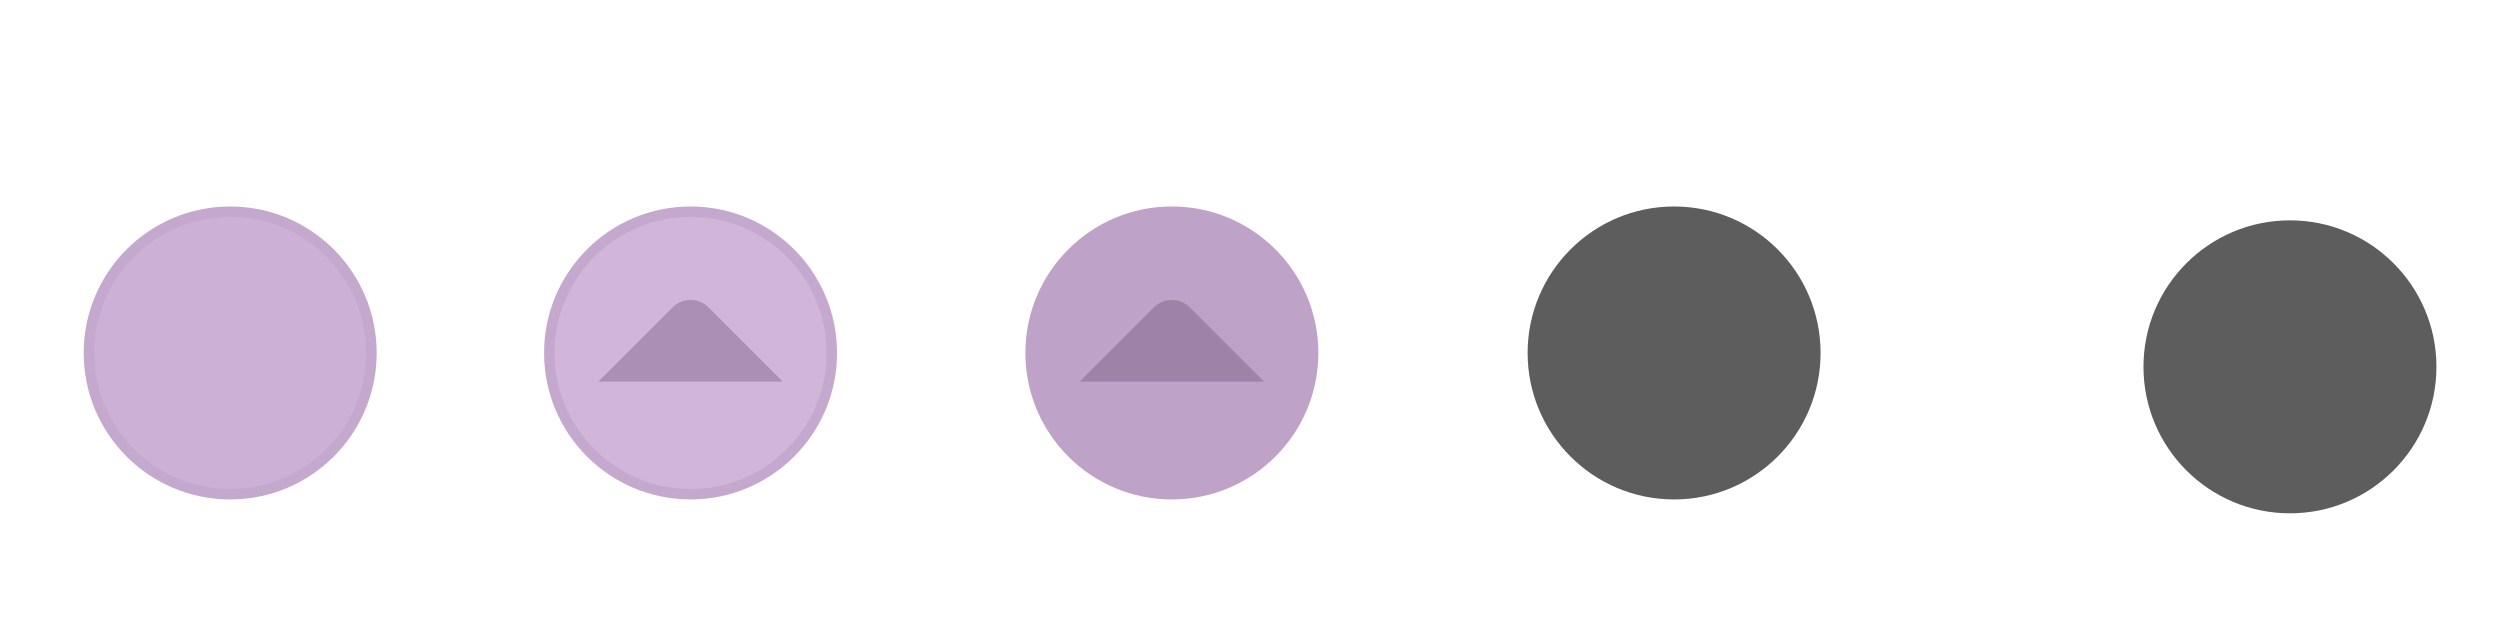
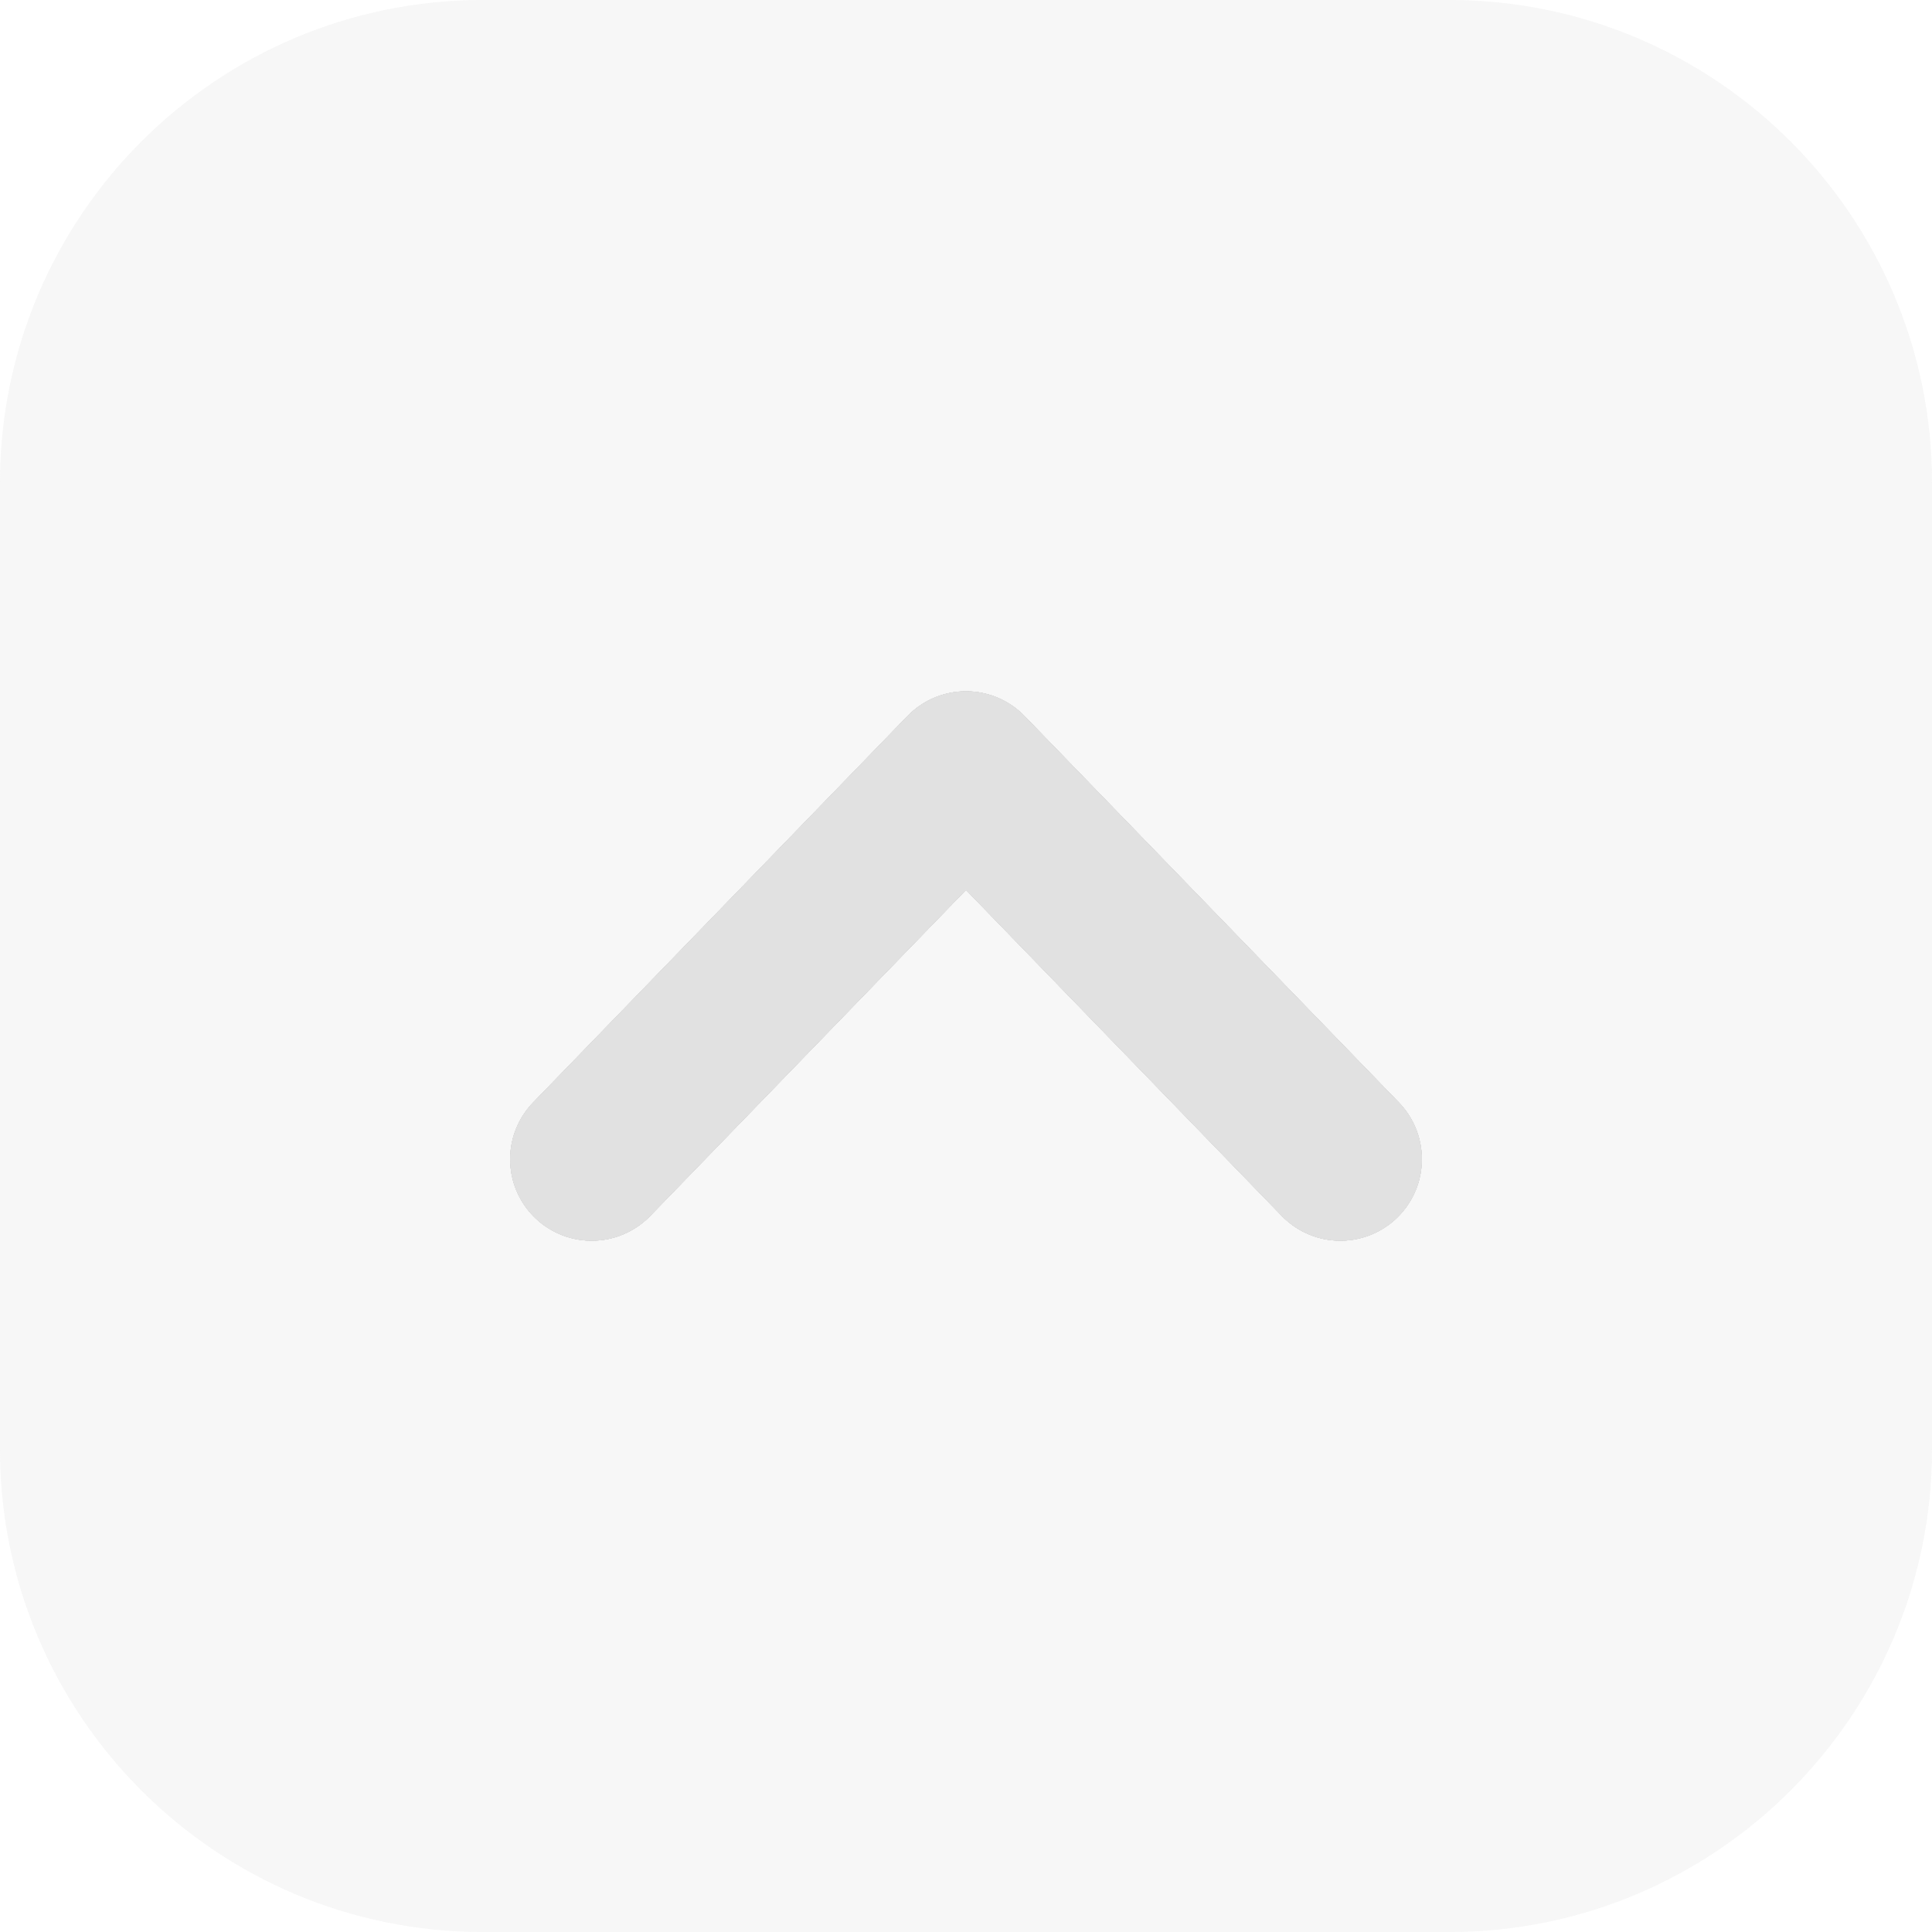
- <svg xmlns="http://www.w3.org/2000/svg" xmlns:xlink="http://www.w3.org/1999/xlink" width="119.467" height="29.867" id="svg4428" version="1.1">
-   <defs id="defs4430">
-     <linearGradient id="linearGradient3913">
-       <stop style="stop-color:#ffffff;stop-opacity:1;" offset="0" id="stop3915" />
-       <stop id="stop3921" offset="0.5" style="stop-color:#ffffff;stop-opacity:0.498;" />
-       <stop style="stop-color:#ffffff;stop-opacity:0;" offset="1" id="stop3917" />
-     </linearGradient>
-     <linearGradient id="linearGradient3868">
-       <stop style="stop-color:#5a5a5a;stop-opacity:1;" offset="0" id="stop3870" />
-       <stop style="stop-color:#646464;stop-opacity:1;" offset="1" id="stop3872" />
-     </linearGradient>
-     <linearGradient id="linearGradient3813">
-       <stop style="stop-color:#666666;stop-opacity:1;" offset="0" id="stop3815" />
-       <stop style="stop-color:#636363;stop-opacity:1;" offset="1" id="stop3817" />
-     </linearGradient>
-     <linearGradient id="linearGradient3787">
-       <stop style="stop-color:#e5e5df;stop-opacity:1;" offset="0" id="stop3789" />
-       <stop style="stop-color:#dadad4;stop-opacity:1;" offset="1" id="stop3791" />
-     </linearGradient>
-     <linearGradient id="linearGradient3806-3-5-6">
-       <stop style="stop-color:#303030;stop-opacity:1;" offset="0" id="stop3808-6-9-1" />
-       <stop style="stop-color:#232323;stop-opacity:1;" offset="1" id="stop3810-4-6-3" />
-     </linearGradient>
-     <linearGradient xlink:href="#linearGradient3787" id="linearGradient3793" x1="40" y1="1044.362" x2="40" y2="1032.362" gradientUnits="userSpaceOnUse" />
-     <linearGradient xlink:href="#linearGradient3787" id="linearGradient3828" gradientUnits="userSpaceOnUse" x1="40" y1="1044.362" x2="40" y2="1032.362" gradientTransform="matrix(1.166667,0,0,1.076923,-6.5,-80.33555)" />
-     <linearGradient xlink:href="#linearGradient3787-8" id="linearGradient3835" gradientUnits="userSpaceOnUse" gradientTransform="matrix(1.166667,0,0,1.076923,-35.5,-1105.698)" x1="40" y1="1044.362" x2="40" y2="1032.362" />
-     <linearGradient xlink:href="#linearGradient3787-8" id="linearGradient3835-4" gradientUnits="userSpaceOnUse" gradientTransform="matrix(1.166667,0,0,1.076923,-35.5,-1105.698)" x1="40" y1="1044.362" x2="40" y2="1032.362" />
-     <linearGradient id="linearGradient3787-8">
-       <stop style="stop-color:#f5f5ee;stop-opacity:1;" offset="0" id="stop3789-2" />
-       <stop style="stop-color:#e6e6df;stop-opacity:1;" offset="1" id="stop3791-6" />
-     </linearGradient>
-     <linearGradient xlink:href="#linearGradient3787-8" id="linearGradient3835-3" gradientUnits="userSpaceOnUse" gradientTransform="matrix(1.166667,0,0,1.076923,-35.5,-1105.698)" x1="40" y1="1044.362" x2="40" y2="1032.362" />
-     <linearGradient id="linearGradient3787-7">
-       <stop style="stop-color:#f5f5ee;stop-opacity:1;" offset="0" id="stop3789-3" />
-       <stop style="stop-color:#e6e6e0;stop-opacity:1;" offset="1" id="stop3791-3" />
-     </linearGradient>
-     <linearGradient xlink:href="#linearGradient3787" id="linearGradient3807" x1="11" y1="15.75" x2="11" y2="8.25" gradientUnits="userSpaceOnUse" />
-     <linearGradient xlink:href="#linearGradient3813" id="linearGradient3819" x1="29.5" y1="15.2" x2="29.5" y2="8.8" gradientUnits="userSpaceOnUse" />
-     <linearGradient xlink:href="#linearGradient4231" id="linearGradient3807-1" x1="10" y1="7" x2="10" y2="15.889" gradientUnits="userSpaceOnUse" />
-     <linearGradient id="linearGradient4231">
-       <stop id="stop4233" offset="0" style="stop-color:#e7e7e1;stop-opacity:1;" />
-       <stop id="stop4239" offset="1" style="stop-color:#dadad3;stop-opacity:1;" />
-     </linearGradient>
-     <linearGradient xlink:href="#linearGradient4231-1" id="linearGradient3807-1-1" x1="10" y1="15.889" x2="10" y2="7" gradientUnits="userSpaceOnUse" />
-     <linearGradient id="linearGradient4231-1">
-       <stop id="stop4233-6" offset="0" style="stop-color:#e5e5de;stop-opacity:1;" />
-       <stop id="stop4239-7" offset="1" style="stop-color:#dadad3;stop-opacity:1;" />
-     </linearGradient>
-     <linearGradient id="linearGradient4363">
-       <stop style="stop-color:#979791;stop-opacity:1;" offset="0" id="stop4365" />
-       <stop style="stop-color:#dadad4;stop-opacity:0;" offset="1" id="stop4367" />
-     </linearGradient>
-     <linearGradient id="linearGradient4363-7">
-       <stop style="stop-color:#f5f5ef;stop-opacity:1;" offset="0" id="stop4365-9" />
-       <stop style="stop-color:#dadad4;stop-opacity:0;" offset="1" id="stop4367-8" />
-     </linearGradient>
-     <linearGradient xlink:href="#linearGradient4231-7" id="linearGradient4361" gradientUnits="userSpaceOnUse" gradientTransform="matrix(1.1875,0,0,1,-41.25,0)" x1="248.632" y1="79" x2="248.632" y2="58" />
-     <linearGradient id="linearGradient4231-7">
-       <stop id="stop4233-4" offset="0" style="stop-color:#e6e6df;stop-opacity:1;" />
-       <stop id="stop4239-8" offset="1" style="stop-color:#d1d1ca;stop-opacity:1;" />
-     </linearGradient>
-     <linearGradient xlink:href="#linearGradient4231-7" id="linearGradient3127" gradientUnits="userSpaceOnUse" gradientTransform="matrix(1.1875,0,0,1,-262.25,-55.99998)" x1="248.632" y1="79" x2="248.632" y2="58" />
-     <linearGradient xlink:href="#linearGradient4231-7" id="linearGradient3154" gradientUnits="userSpaceOnUse" gradientTransform="matrix(1.1875,0,0,1,-262.25,-55.99998)" x1="248.632" y1="79" x2="248.632" y2="58" />
-     <linearGradient xlink:href="#linearGradient4231-7" id="linearGradient3159" gradientUnits="userSpaceOnUse" gradientTransform="matrix(1.1875,0,0,1,-249.25,-54.99998)" x1="248.632" y1="79" x2="248.632" y2="58" />
-     <linearGradient xlink:href="#linearGradient4231-7-9" id="linearGradient3159-0" gradientUnits="userSpaceOnUse" gradientTransform="matrix(1.1875,0,0,1,-262.25,-55.99998)" x1="248.632" y1="79" x2="248.632" y2="58" />
-     <linearGradient id="linearGradient4231-7-9">
-       <stop id="stop4233-4-2" offset="0" style="stop-color:#e6e6df;stop-opacity:1;" />
-       <stop id="stop4239-8-9" offset="1" style="stop-color:#d1d1ca;stop-opacity:1;" />
-     </linearGradient>
-     <linearGradient id="linearGradient4231-5">
-       <stop id="stop4233-41" offset="0" style="stop-color:#e5e5de;stop-opacity:1;" />
-       <stop id="stop4239-73" offset="1" style="stop-color:#dadad3;stop-opacity:1;" />
-     </linearGradient>
-     <linearGradient xlink:href="#linearGradient4231-7-7" id="linearGradient3159-1" gradientUnits="userSpaceOnUse" gradientTransform="matrix(1.1875,0,0,1,-262.25,-55.99998)" x1="248.632" y1="79" x2="248.632" y2="58" />
-     <linearGradient id="linearGradient4231-7-7">
-       <stop id="stop4233-4-7" offset="0" style="stop-color:#e6e6df;stop-opacity:1;" />
-       <stop id="stop4239-8-2" offset="1" style="stop-color:#d1d1ca;stop-opacity:1;" />
-     </linearGradient>
-     <linearGradient xlink:href="#linearGradient4231-73" id="linearGradient3807-1-7" x1="10" y1="15.889" x2="10" y2="7" gradientUnits="userSpaceOnUse" />
-     <linearGradient id="linearGradient4231-73">
-       <stop id="stop4233-1" offset="0" style="stop-color:#e5e5de;stop-opacity:1;" />
-       <stop id="stop4239-85" offset="1" style="stop-color:#dadad3;stop-opacity:1;" />
-     </linearGradient>
-   </defs>
-   <g id="layer1" transform="translate(0,-1092.653)">
-     <g id="4" transform="translate(86.4,-3.2)" />
-     <g id="active-center" transform="matrix(0.01754682,0,0,-0.01754674,2.948165,1117.658)" style="stroke-width:1.261">
-       <path id="path900" style="fill:#c5a8ce;fill-opacity:1;fill-rule:evenodd;stroke:none;stroke-width:1.345;enable-background:new;opacity:0" d="m 458.879,7.858 c 251.8,0 455.921,204.125 455.921,455.929 0,251.795 -204.121,455.921 -455.921,455.921 C 207.08,919.709 2.954,715.583 2.954,463.788 2.954,211.983 207.08,7.858 458.879,7.858" />
-       <path d="m 458.879,64.847 c 220.327,0 398.933,178.61 398.933,398.941 0,220.322 -178.607,398.933 -398.933,398.933 -220.326,0 -398.937,-178.611 -398.937,-398.933 0,-220.331 178.611,-398.941 398.937,-398.941" style="fill:#c5a8ce;fill-opacity:1;fill-rule:evenodd;stroke:none;stroke-width:1.345;enable-background:new" id="path14" />
-       <path d="m 458.877,93.35 c 204.586,0 370.438,165.849 370.438,370.438 0,204.581 -165.852,370.43 -370.438,370.43 -204.585,0 -370.437,-165.849 -370.437,-370.43 0,-204.588 165.853,-370.438 370.437,-370.438" style="fill:#ccb0d5;fill-opacity:1;fill-rule:evenodd;stroke:none;stroke-width:1.345;enable-background:new" id="path16" />
+ <svg xmlns="http://www.w3.org/2000/svg" width="16" height="16" viewBox="0 0 16 16" version="1.1">
+   <g id="active-center">
+     <rect width="16" height="16" fill="#000000" opacity="0" />
+     <g fill="none" stroke="#e1e1e1" stroke-width="1.35" stroke-linecap="round" stroke-linejoin="round" opacity="1">
+       <path d="M4.9 9.6 8 6.4l3.1 3.2" />
    </g>
-     <g id="hover-center" transform="matrix(0.01754674,0,0,-0.01754674,24.89582,1117.601)" style="stroke-width:1.261">
-       <path id="path902" style="fill:#d1b6da;fill-opacity:1;fill-rule:evenodd;stroke:none;stroke-width:1.345;enable-background:new;opacity:0" d="m 461.861,916.488 c -251.802,0 -455.923,-204.125 -455.923,-455.929 0,-251.795 204.122,-455.921 455.923,-455.921 251.801,0 455.927,204.126 455.927,455.921 0,251.805 -204.126,455.929 -455.927,455.929" />
-       <path d="m 461.861,859.497 c -220.326,0 -398.933,-178.609 -398.933,-398.938 0,-220.321 178.606,-398.931 398.933,-398.931 220.325,0 398.936,178.61 398.936,398.931 0,220.329 -178.611,398.938 -398.936,398.938" style="fill:#c5a8ce;fill-opacity:1;fill-rule:evenodd;stroke:none;stroke-width:1.345;enable-background:new" id="path14-3" />
-       <path d="m 461.863,830.996 c -204.587,0 -370.439,-165.849 -370.439,-370.437 0,-204.581 165.853,-370.43 370.439,-370.43 204.586,0 370.439,165.849 370.439,370.43 0,204.588 -165.854,370.437 -370.439,370.437" style="fill:#d1b6da;fill-opacity:1;fill-rule:evenodd;stroke:none;stroke-width:1.345;enable-background:new" id="path16-5" />
-       <path d="m 210.737,382.462 202.329,202.329 c 26.838,26.838 70.749,26.838 97.587,6e-4 l 202.331,-202.331 -502.247,0.001" style="fill:#ab90b4;fill-opacity:1;fill-rule:evenodd;stroke:none;stroke-width:1.345;enable-background:new" id="path18-6" />
+   </g>
+   <g id="inactive-center">
+     <rect width="16" height="16" fill="#000000" opacity="0" />
+     <g fill="none" stroke="#787878" stroke-width="1.35" stroke-linecap="round" stroke-linejoin="round" opacity="1">
+       <path d="M4.9 9.6 8 6.4l3.1 3.2" />
    </g>
-     <g id="pressed-center" transform="matrix(0.01754674,0,0,-0.01754682,47.89582,1117.7)" style="stroke-width:1.261">
-       <path id="path904" style="fill:#bfa2c8;fill-opacity:1;fill-rule:evenodd;stroke:none;stroke-width:1.345;enable-background:new;opacity:0" d="m 461.861,922.133 c -251.802,0 -455.923,-204.124 -455.923,-455.927 0,-251.794 204.121,-455.919 455.923,-455.919 251.801,0 455.927,204.125 455.927,455.919 0,251.804 -204.126,455.927 -455.927,455.927" />
-       <path d="m 461.861,865.144 c -220.327,0 -398.934,-178.609 -398.934,-398.938 0,-220.321 178.607,-398.93 398.934,-398.93 220.326,0 398.938,178.61 398.938,398.93 0,220.329 -178.611,398.938 -398.938,398.938" style="fill:#bfa2c8;fill-opacity:1;fill-rule:evenodd;stroke:none;stroke-width:1.345;enable-background:new" id="path14-2-3" />
-       <path d="m 461.863,836.642 c -204.587,0 -370.439,-165.848 -370.439,-370.436 0,-204.58 165.853,-370.428 370.439,-370.428 204.586,0 370.439,165.848 370.439,370.428 0,204.587 -165.854,370.436 -370.439,370.436" style="fill:#bfa2c8;fill-opacity:1;fill-rule:evenodd;stroke:none;stroke-width:1.345;enable-background:new" id="path16-9-6" />
-       <path d="m 210.737,387.979 202.329,202.328 c 26.838,26.838 70.749,26.838 97.587,6e-4 l 202.331,-202.33 -502.247,10e-4" style="fill:#9e83a7;fill-opacity:1;fill-rule:evenodd;stroke:none;stroke-width:1.345;enable-background:new" id="path18-6-3" />
+   </g>
+   <g id="hover-center">
+     <rect width="16" height="16" fill="#000000" opacity="0" />
+     <rect width="16" height="16" rx="4" fill="#e1e1e1" opacity="0.11" />
+     <g fill="none" stroke="#e1e1e1" stroke-width="1.35" stroke-linecap="round" stroke-linejoin="round" opacity="1">
+       <path d="M4.9 9.6 8 6.4l3.1 3.2" />
    </g>
-     <g transform="translate(-221,1370.158)" style="display:inline" id="inactive-center">
-       <rect ry="1.6930764e-05" y="-268.638" x="293" height="16" width="16" id="rect1561-02-6" style="opacity:0;fill:#000000;fill-opacity:1;stroke:none;stroke-width:0.474;stroke-linejoin:miter;stroke-miterlimit:4;stroke-dasharray:none;stroke-opacity:1;paint-order:markers stroke fill" />
-       <g transform="translate(294,-267.6378)" id="titlebutton-close-backdrop-1-3-4" style="enable-background:new">
-         <g transform="translate(-5,-1033.362)" id="g6-97-7-3">
-           <path style="fill:#5d5d5d;fill-opacity:1;fill-rule:evenodd;stroke:none" d="m 12,1047.362 c 3.866,0 7,-3.134 7,-7 0,-3.866 -3.134,-7 -7,-7 -3.866,0 -7,3.134 -7,7 0,3.866 3.134,7 7,7" id="path2-361-5-3" />
-         </g>
-       </g>
+   </g>
+   <g id="pressed-center">
+     <rect width="16" height="16" fill="#000000" opacity="0" />
+     <rect width="16" height="16" rx="4" fill="#e1e1e1" opacity="0.2" />
+     <g fill="none" stroke="#e1e1e1" stroke-width="1.35" stroke-linecap="round" stroke-linejoin="round" opacity="1">
+       <path d="M4.9 9.6 8 6.4l3.1 3.2" />
    </g>
-     <use x="0" y="0" xlink:href="#inactive-center" id="deactivated-center" transform="translate(29.42976,0.6626)" width="100%" height="100%" />
+   </g>
+   <g id="deactivated-center">
+     <rect width="16" height="16" fill="#000000" opacity="0" />
+     <g fill="none" stroke="#e1e1e1" stroke-width="1.35" stroke-linecap="round" stroke-linejoin="round" opacity="0.35">
+       <path d="M4.9 9.6 8 6.4l3.1 3.2" />
+     </g>
  </g>
</svg>
